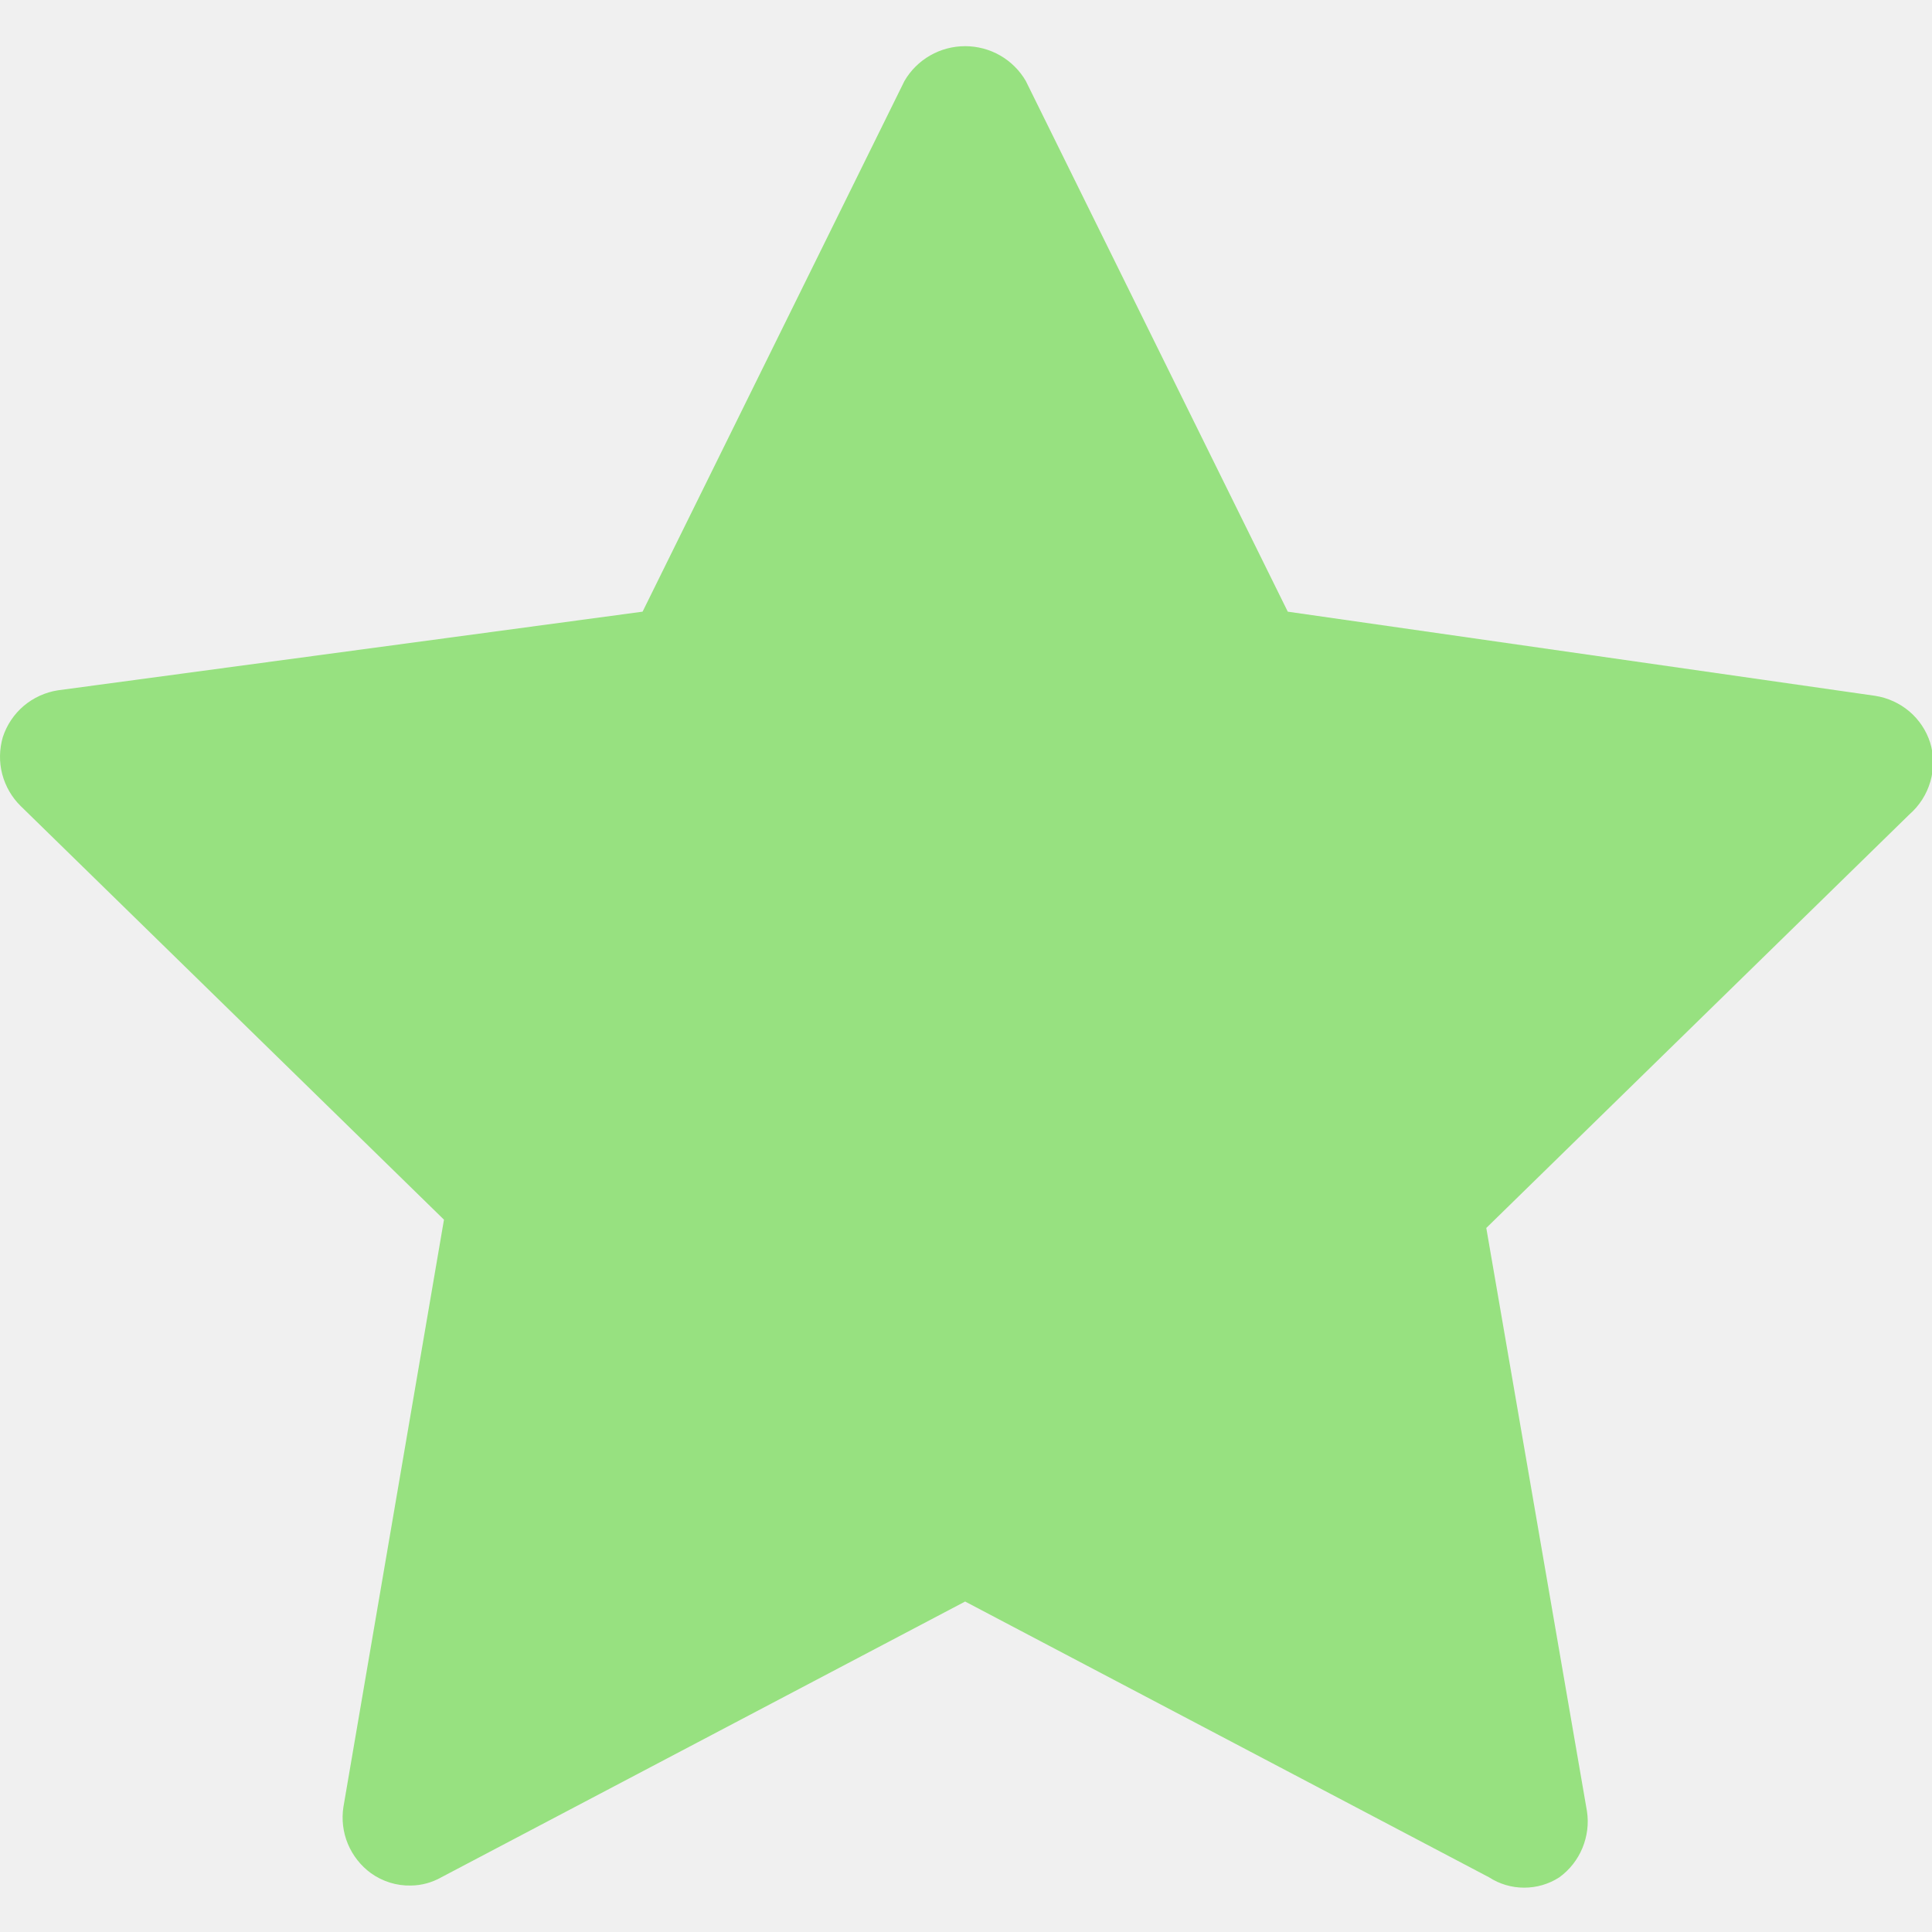
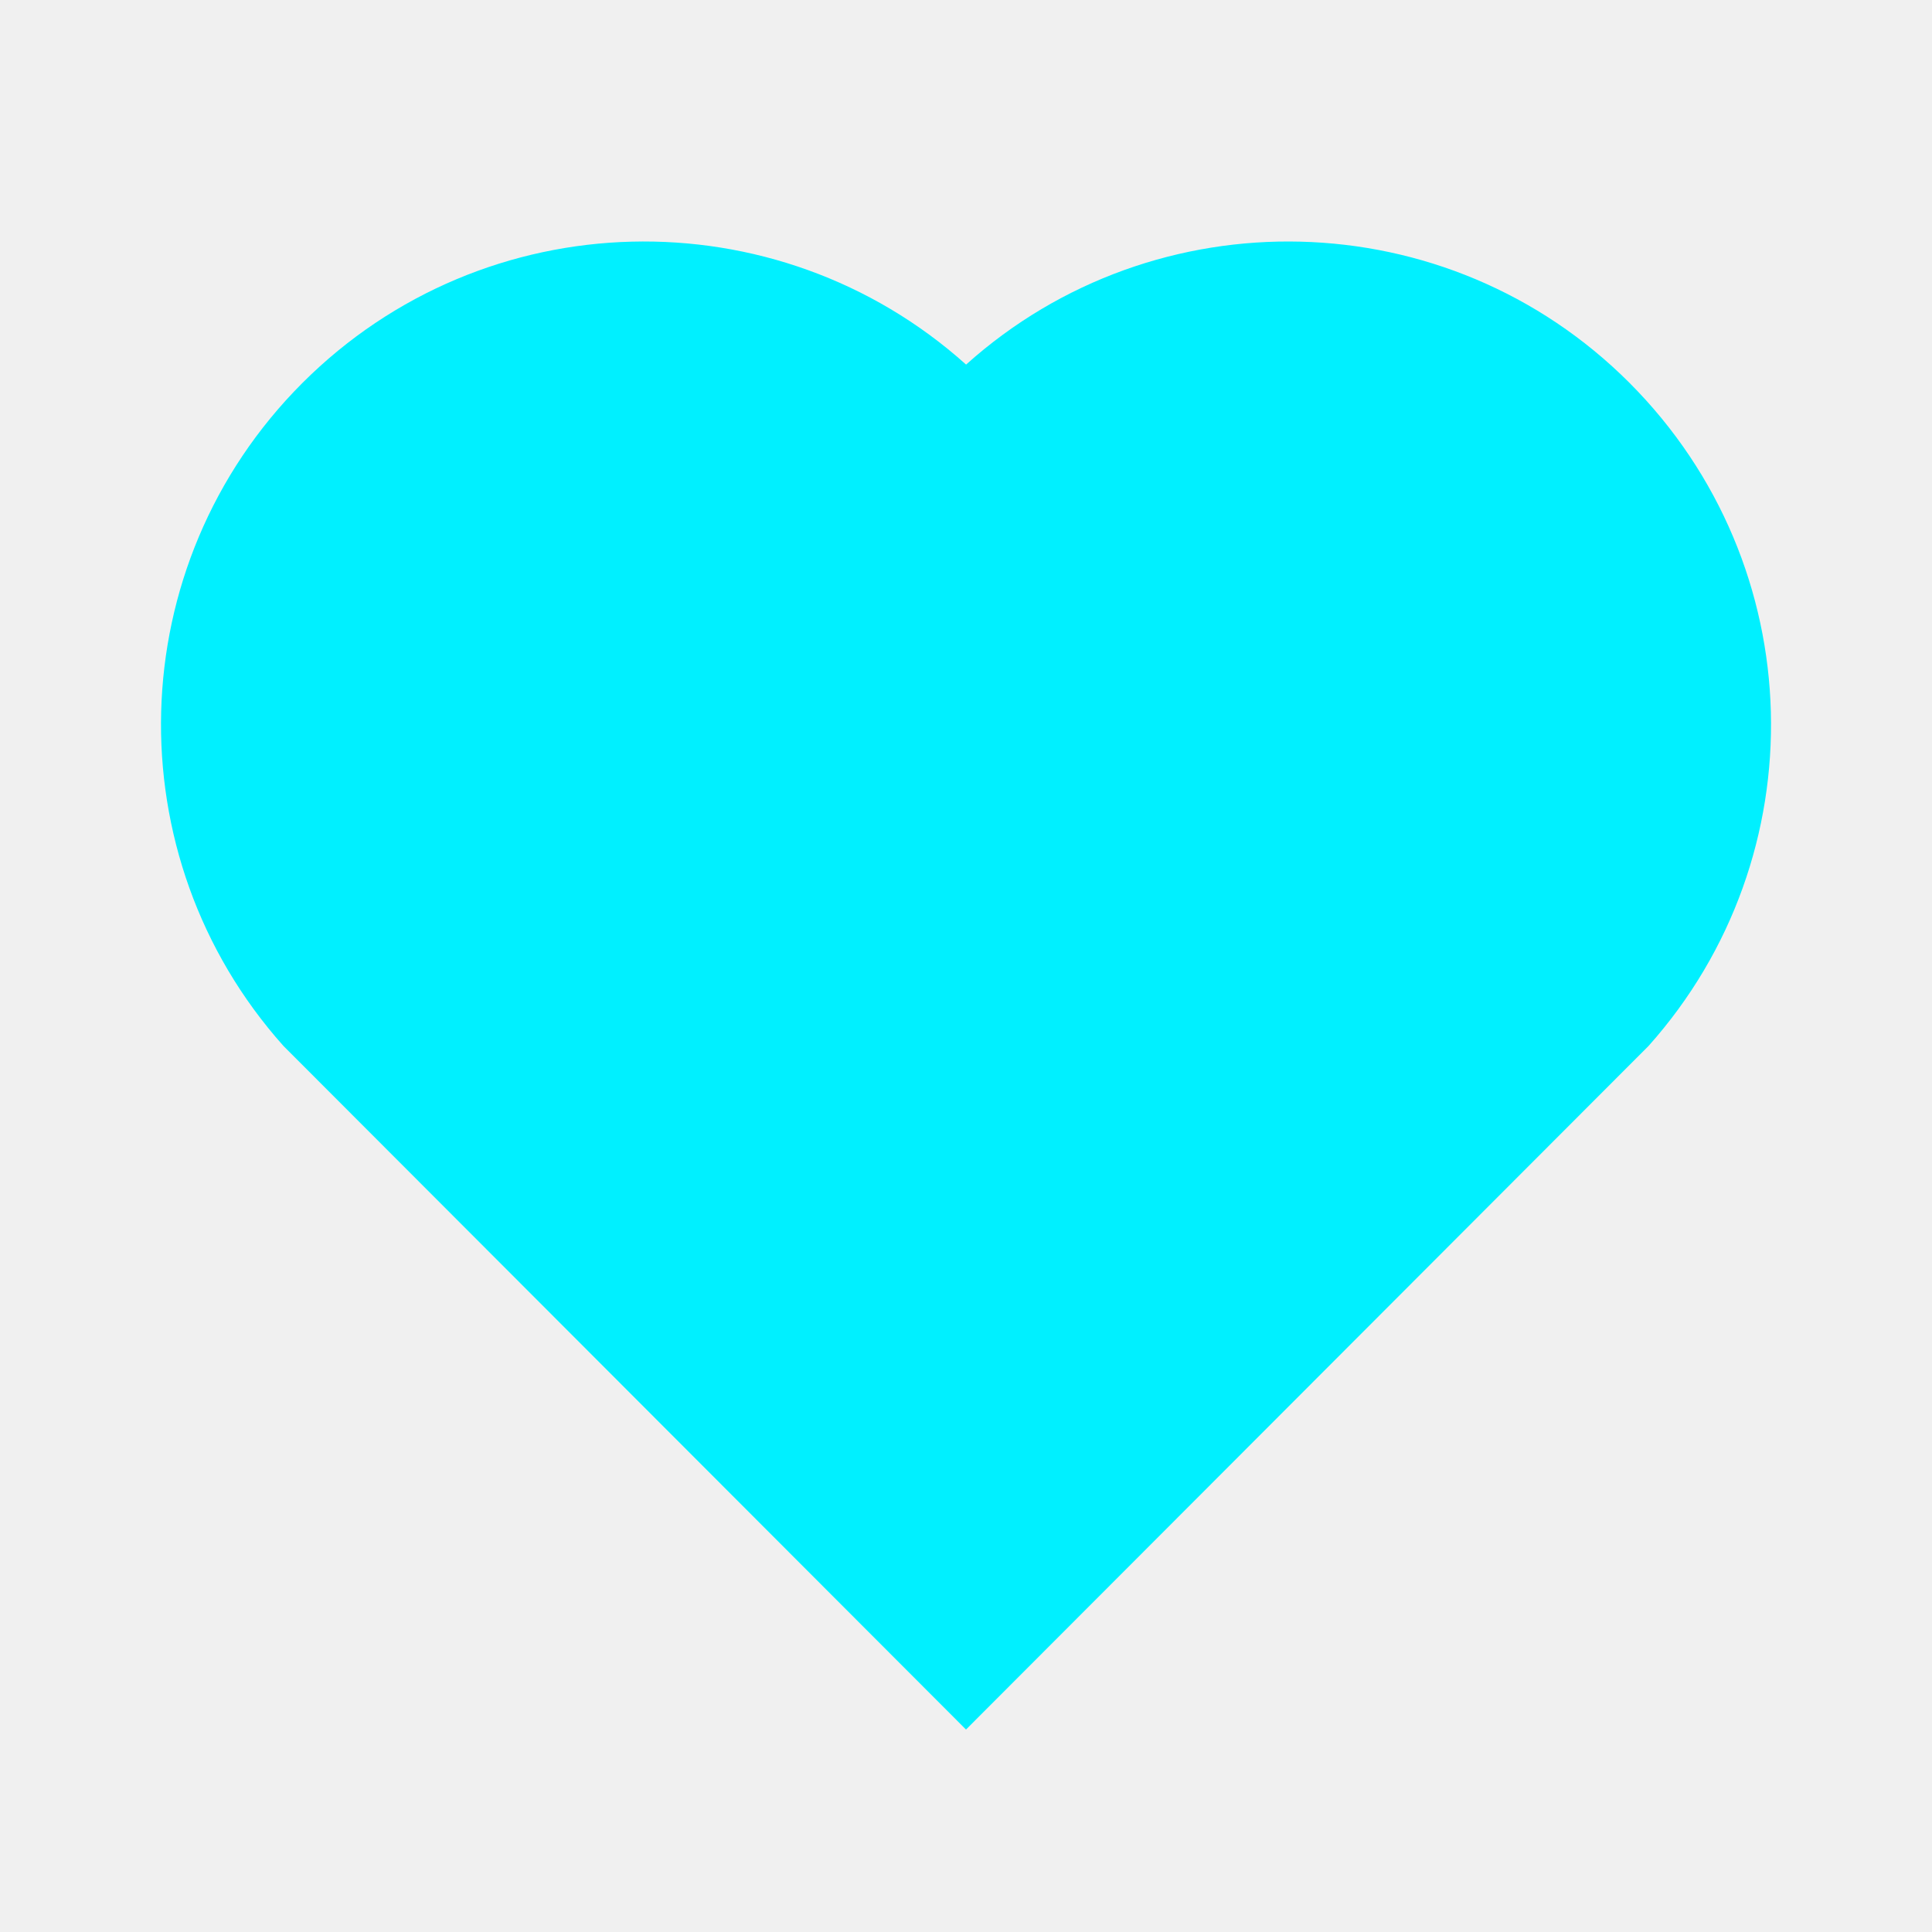
- <svg xmlns="http://www.w3.org/2000/svg" width="20" height="20" viewBox="0 0 20 20" fill="none">
-   <g id="Frame" clip-path="url(#clip0_885_5868)">
-     <path id="Vector" d="M19.981 7.688C19.941 7.562 19.866 7.45 19.765 7.364C19.664 7.279 19.541 7.223 19.411 7.203L13.331 6.332L10.619 0.838C10.555 0.728 10.463 0.637 10.353 0.574C10.243 0.511 10.118 0.478 9.991 0.478C9.864 0.478 9.739 0.511 9.629 0.574C9.519 0.637 9.427 0.728 9.363 0.838L6.652 6.332L0.6 7.146C0.47 7.166 0.347 7.222 0.246 7.307C0.145 7.393 0.07 7.505 0.029 7.631C-0.007 7.756 -0.01 7.888 0.023 8.014C0.056 8.139 0.122 8.254 0.215 8.345L4.596 12.626L3.555 18.706C3.535 18.835 3.551 18.968 3.601 19.088C3.652 19.209 3.734 19.314 3.84 19.391C3.96 19.477 4.106 19.523 4.254 19.519C4.364 19.518 4.472 19.488 4.568 19.434L9.991 16.579L15.415 19.434C15.523 19.504 15.649 19.541 15.778 19.541C15.908 19.541 16.034 19.504 16.142 19.434C16.248 19.357 16.331 19.252 16.381 19.131C16.431 19.01 16.448 18.878 16.428 18.749L15.386 12.712L19.767 8.43C19.87 8.34 19.945 8.222 19.983 8.091C20.021 7.959 20.021 7.819 19.981 7.688Z" fill="#97E180" />
-   </g>
-   <defs>
-     <clipPath id="clip0_885_5868">
-       <rect width="20" height="20" fill="white" />
-     </clipPath>
-   </defs>
+ <svg xmlns="http://www.w3.org/2000/svg" width="24" height="24" viewBox="0 0 24 24" fill="none">
+   <path d="M12.001 4.529C14.35 2.42 17.98 2.49 20.243 4.757C22.505 7.025 22.583 10.637 20.479 12.993L12 21.485L3.521 12.993C1.417 10.637 1.496 7.019 3.757 4.757C6.022 2.493 9.645 2.417 12.001 4.529Z" fill="#00F0FF" />
</svg>
